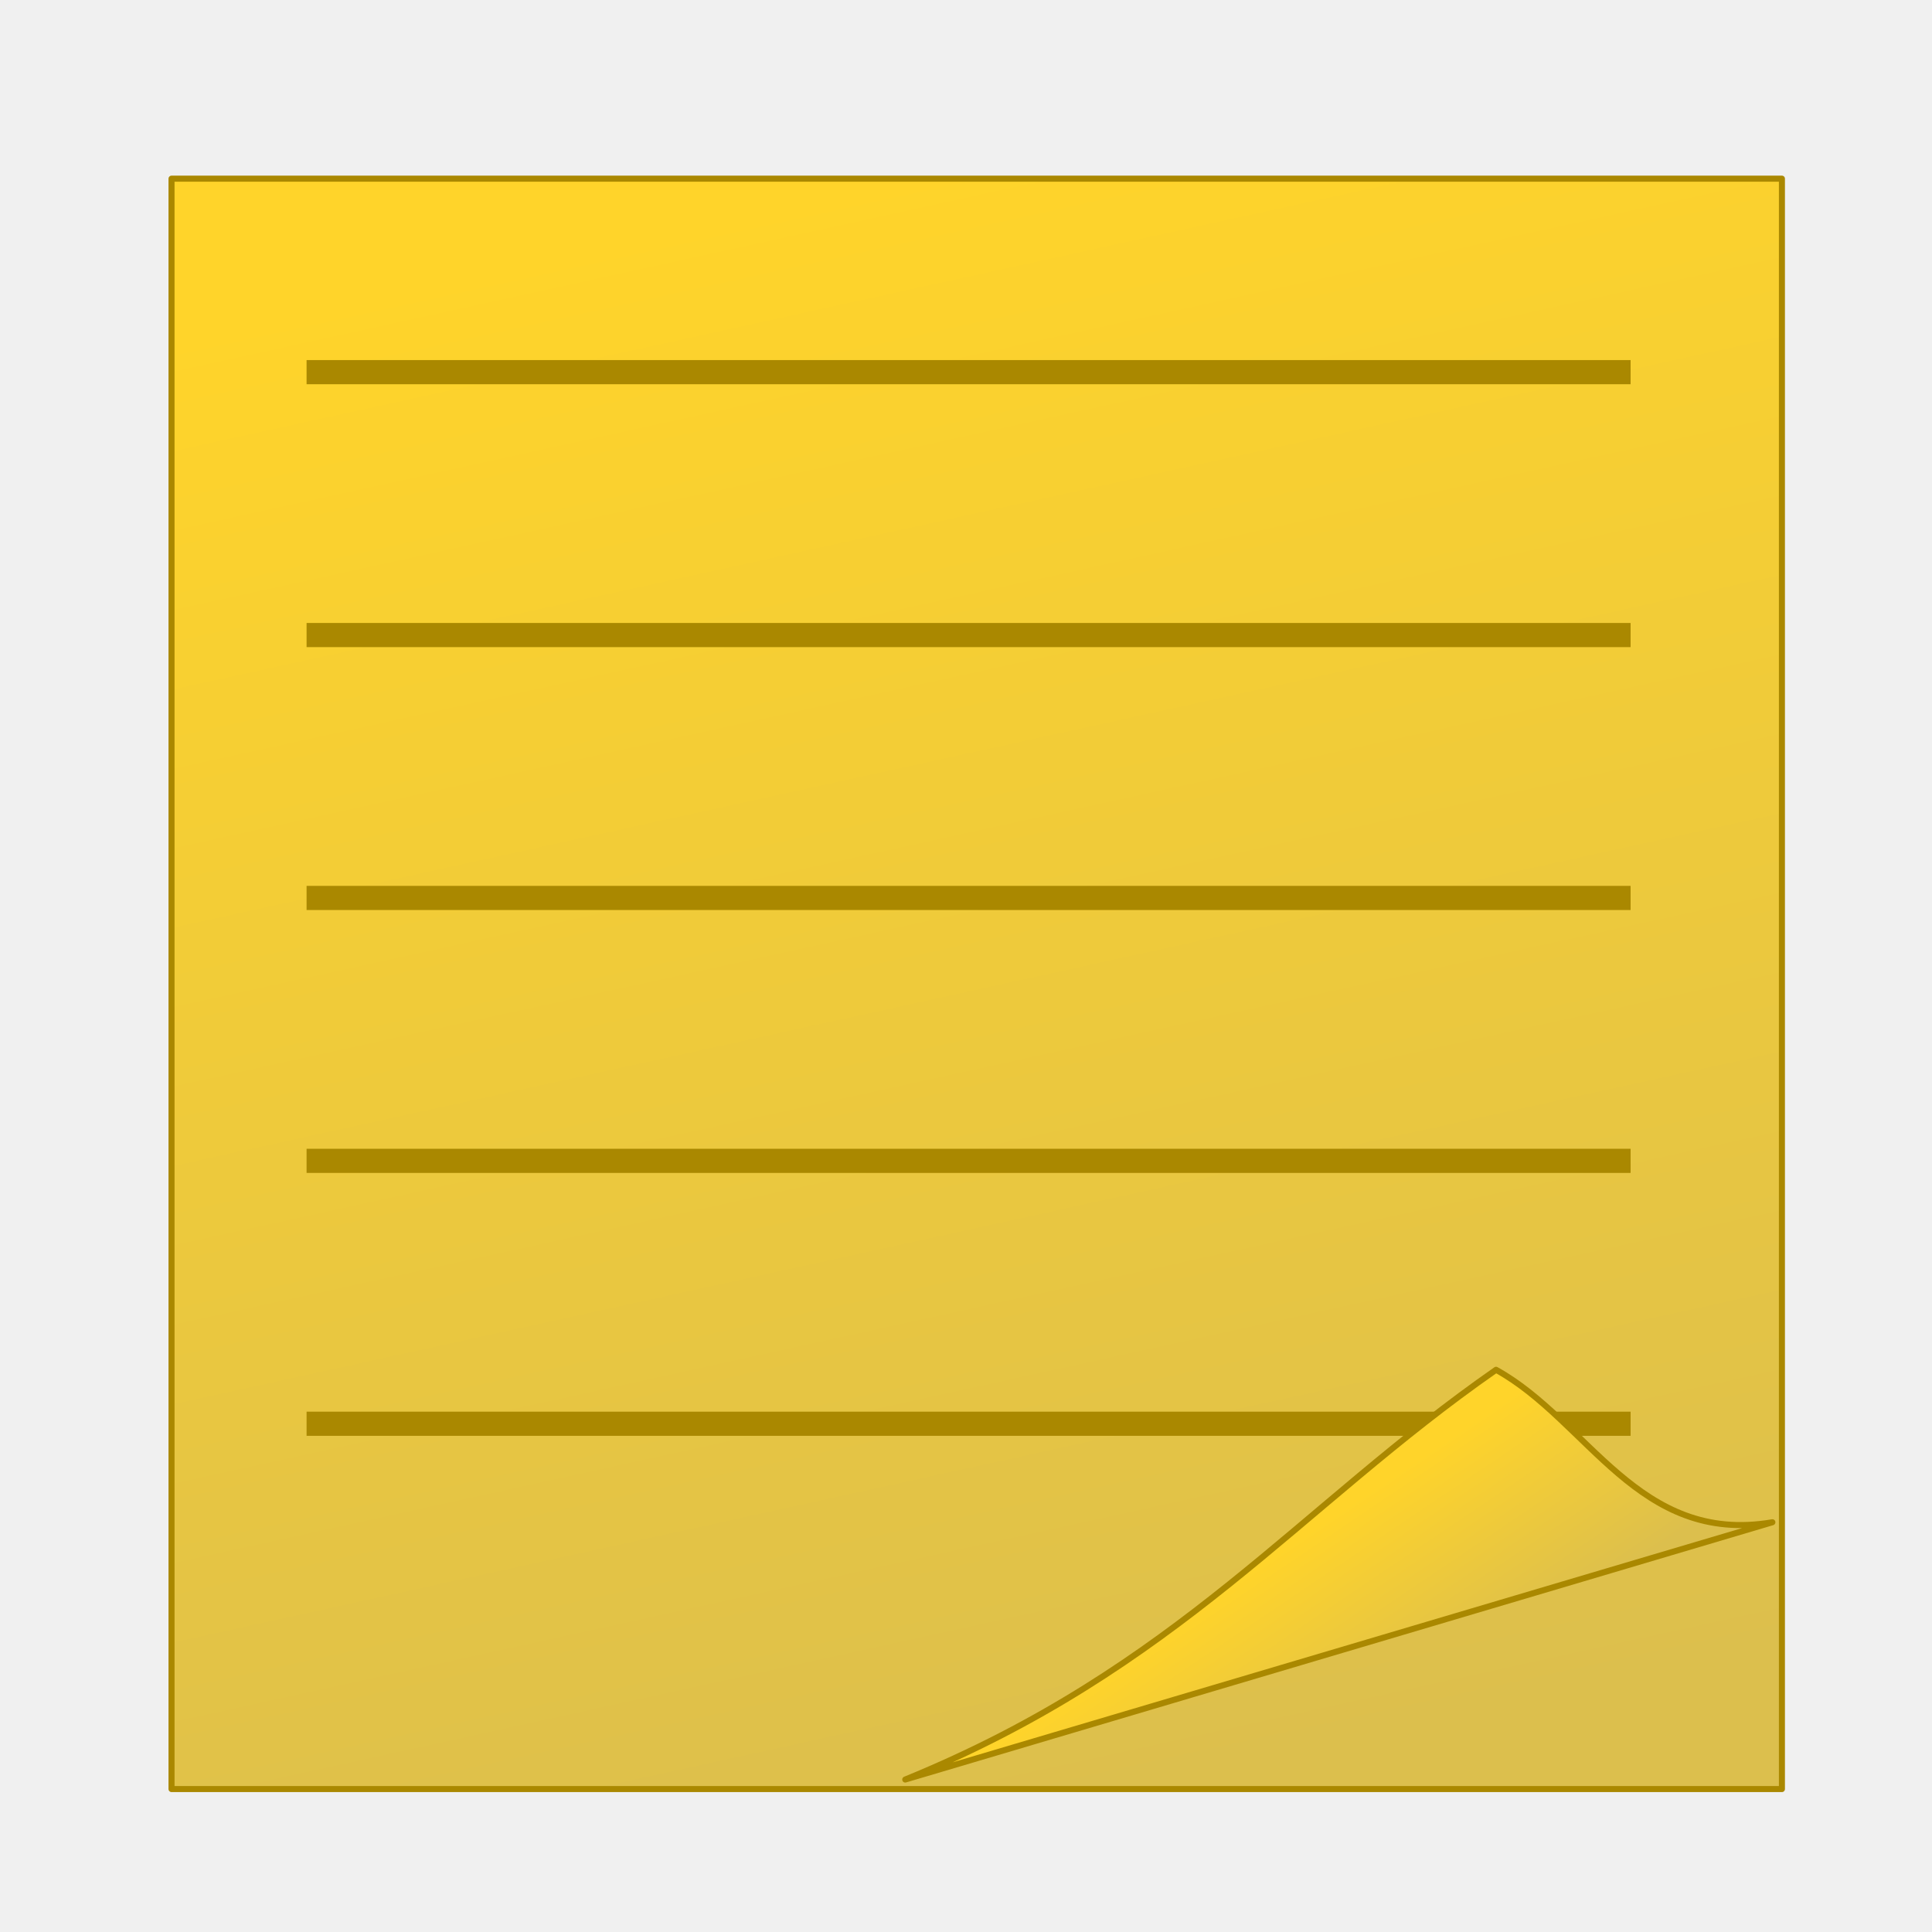
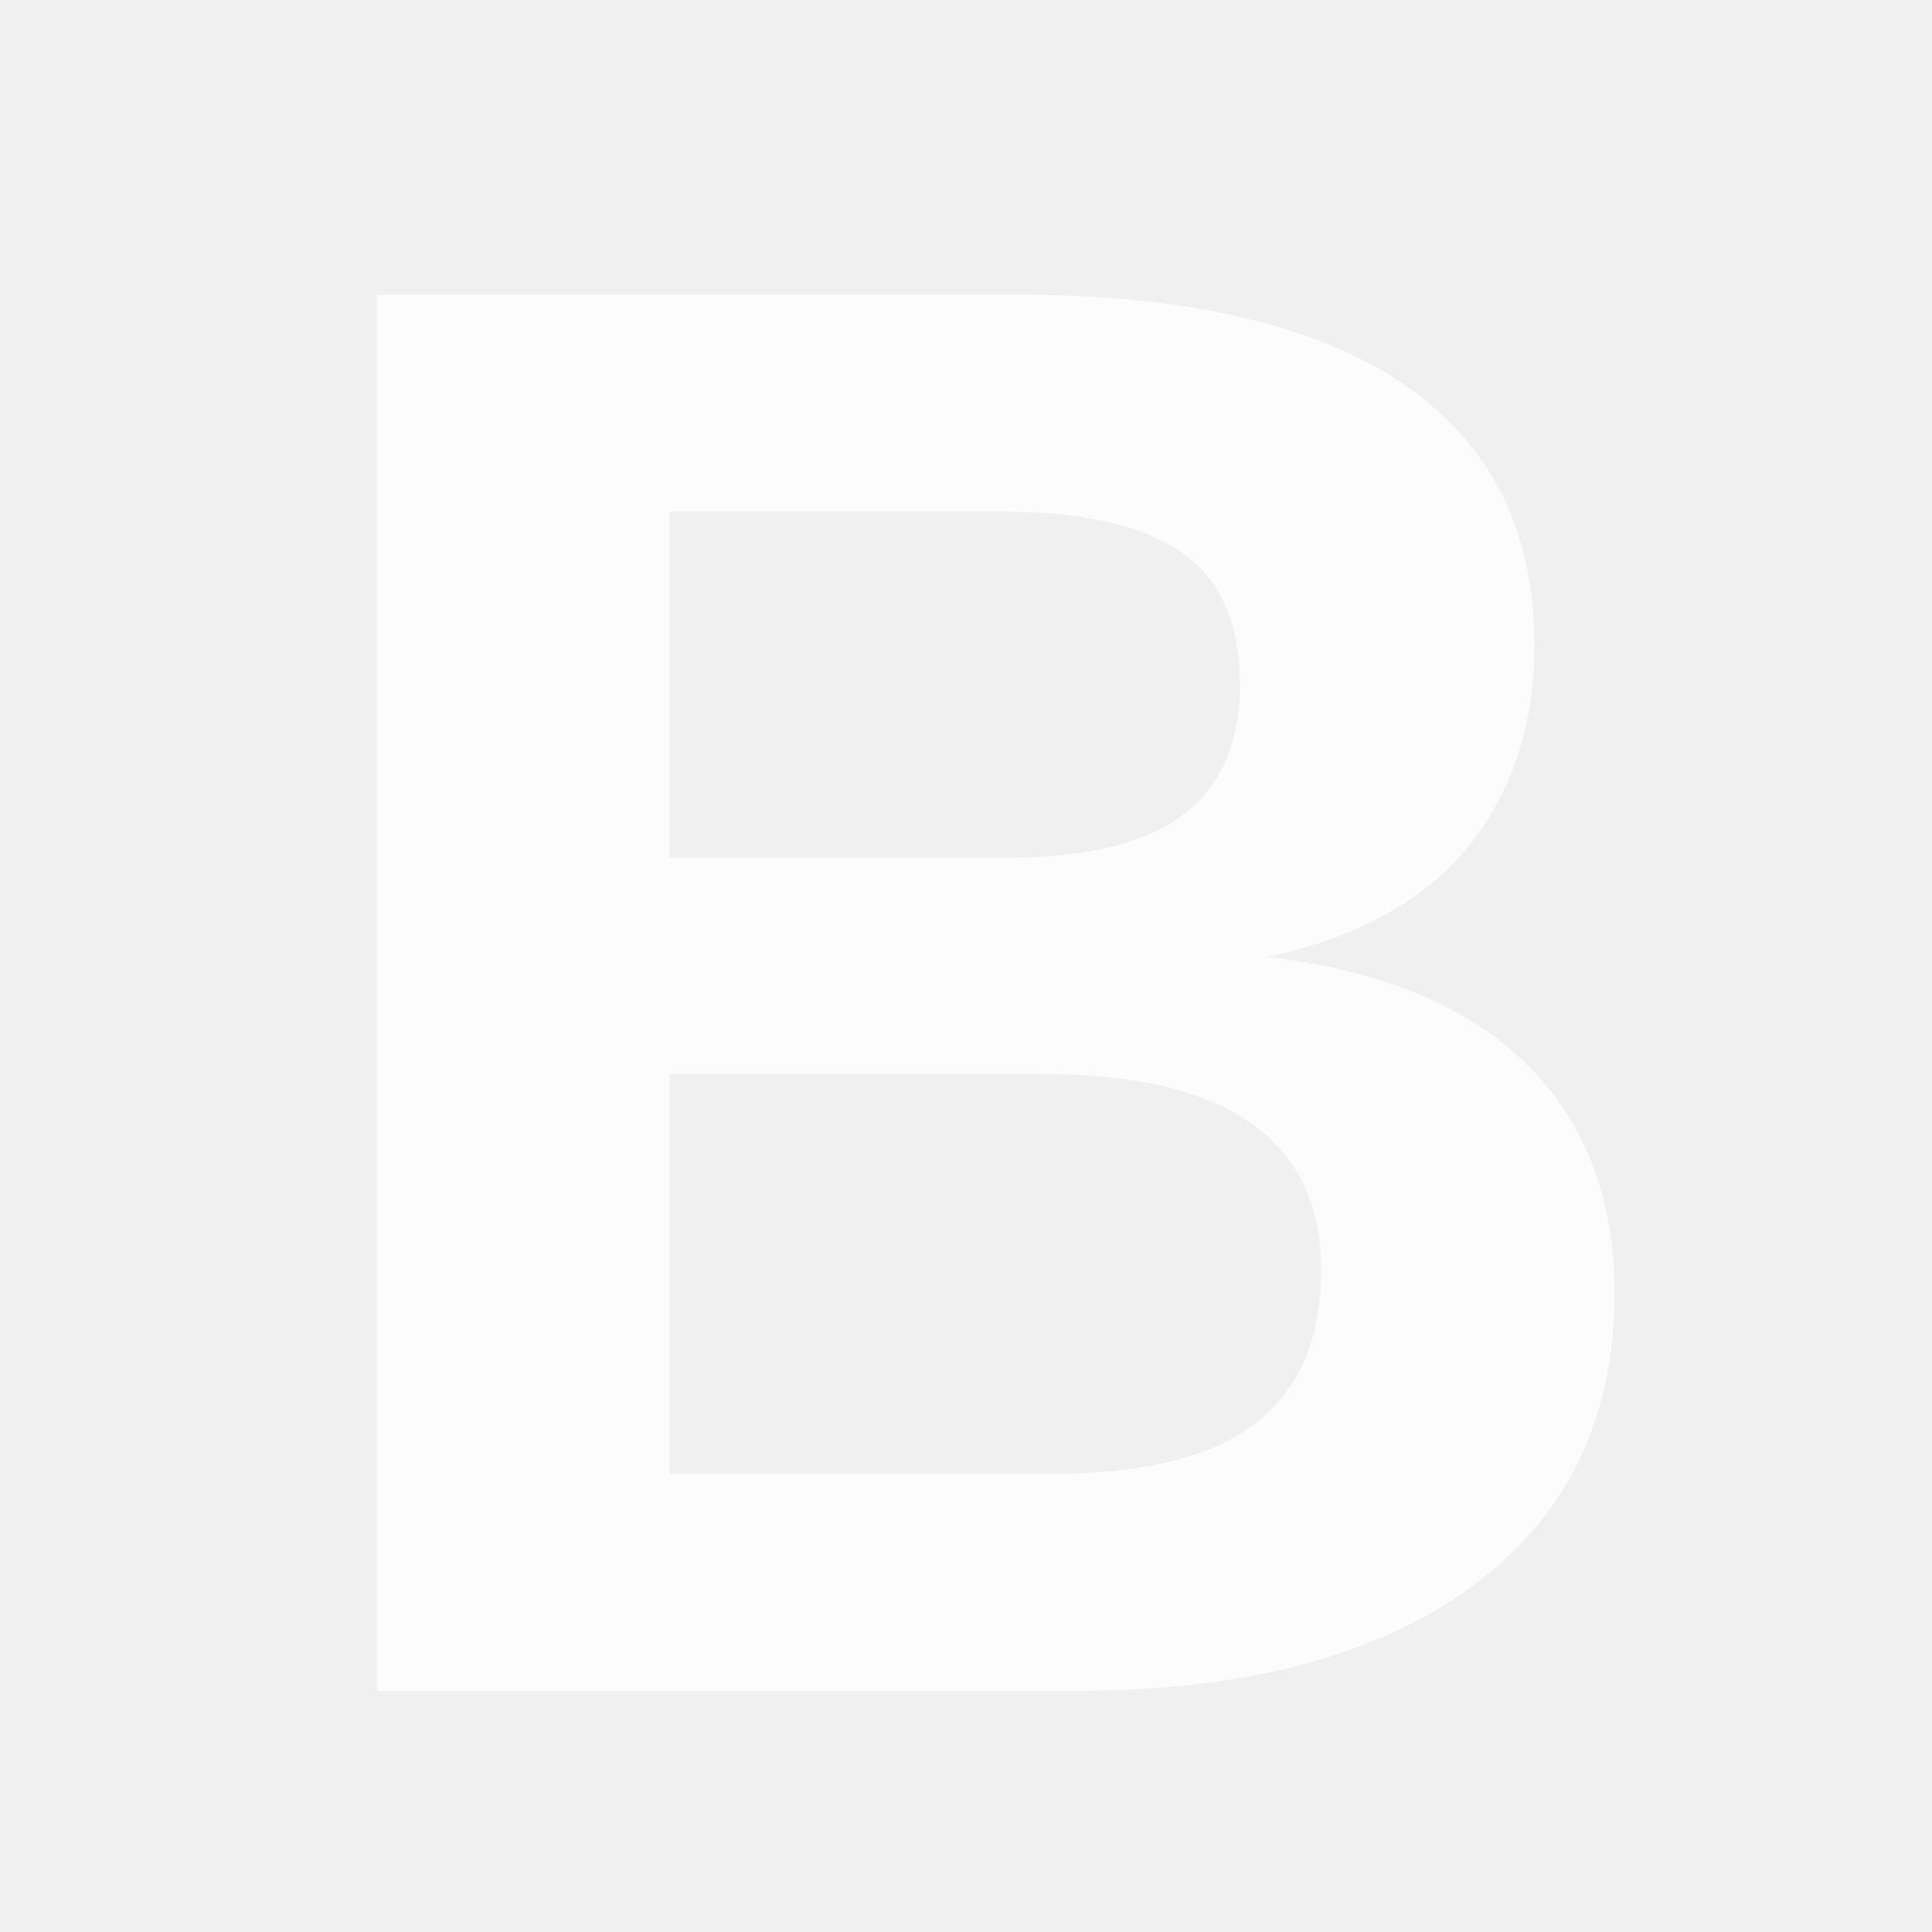
- <svg xmlns="http://www.w3.org/2000/svg" xmlns:xlink="http://www.w3.org/1999/xlink" width="640" height="640" id="svg2" version="1.1">
-   <defs id="defs4">
-     <linearGradient id="linearGradient5876">
-       <stop style="stop-color:#ffd42a;stop-opacity:1;" offset="0" id="stop5878" />
-       <stop style="stop-color:#dcbf4d;stop-opacity:1;" offset="1" id="stop5880" />
-     </linearGradient>
-     <linearGradient id="linearGradient3937">
-       <stop style="stop-color:#162d50;stop-opacity:1;" offset="0" id="stop3939" />
-       <stop id="stop3947" offset="0.138" style="stop-color:#2e5da5;stop-opacity:1;" />
-       <stop style="stop-color:#1c3865;stop-opacity:1;" offset="1" id="stop3941" />
-     </linearGradient>
-     <linearGradient id="linearGradient3929">
-       <stop style="stop-color:#004455;stop-opacity:1;" offset="0" id="stop3931" />
-       <stop id="stop3945" offset="0.5" style="stop-color:#005f76;stop-opacity:1;" />
-       <stop style="stop-color:#007a98;stop-opacity:1;" offset="1" id="stop3933" />
-     </linearGradient>
-     <linearGradient id="linearGradient3921">
-       <stop style="stop-color:#ffffff;stop-opacity:1;" offset="0" id="stop3923" />
-       <stop style="stop-color:#ffffff;stop-opacity:0;" offset="1" id="stop3925" />
-     </linearGradient>
-     <linearGradient id="linearGradient3843">
-       <stop id="stop3845" offset="0" style="stop-color:#333333;stop-opacity:1;" />
-       <stop style="stop-color:#333333;stop-opacity:0.498;" offset="0.244" id="stop3849" />
-       <stop id="stop3847" offset="1" style="stop-color:#333333;stop-opacity:1;" />
-     </linearGradient>
-     <linearGradient id="linearGradient3827">
-       <stop style="stop-color:#989898;stop-opacity:1;" offset="0" id="stop3829" />
-       <stop style="stop-color:#333333;stop-opacity:1;" offset="1" id="stop3831" />
-     </linearGradient>
-     <filter id="filter5773">
-       <feGaussianBlur stdDeviation="14.11" id="feGaussianBlur5775" />
-     </filter>
-     <filter id="filter5829">
-       <feGaussianBlur stdDeviation="19.67" id="feGaussianBlur5831" />
-     </filter>
-     <linearGradient xlink:href="#linearGradient5876" id="linearGradient5882" x1="267.311" y1="63.921" x2="382.948" y2="591.073" gradientUnits="userSpaceOnUse" />
-     <linearGradient xlink:href="#linearGradient5876" id="linearGradient5887" gradientUnits="userSpaceOnUse" x1="490.516" y1="469.038" x2="529.148" y2="526.343" />
-   </defs>
-   <g id="layer1" transform="translate(0,-412.3622)">
-     <g id="g3782" transform="matrix(0.7456478,0,0,0.7456478,84.86081,186.3473)">
-       <g id="g3021">
-         <rect style="fill:url(#linearGradient5882);fill-opacity:1;stroke:#aa8800;stroke-width:2;stroke-linejoin:round;stroke-miterlimit:4;stroke-opacity:1;stroke-dasharray:none" id="rect5874" width="533.465" height="533.465" x="56.819" y="59.186" transform="matrix(1.341116,0,0,1.341116,-113.8082,303.1121)" />
-         <path style="fill:none;stroke:#aa8800;stroke-width:10.729;stroke-linecap:butt;stroke-linejoin:miter;stroke-miterlimit:4;stroke-opacity:1;stroke-dasharray:none" d="m 22.393,935.628 588.211,0" id="path5897" />
-         <path transform="matrix(1.341116,0,0,1.341116,-113.8082,303.1121)" style="fill:url(#linearGradient5887);fill-opacity:1;stroke:#aa8800;stroke-width:2;stroke-linejoin:round;stroke-miterlimit:4;stroke-opacity:1" d="m 495.586,453.761 c 30.514,16.835 47.044,58.141 91.541,50.506 l -287.25,85.228 c 90.321,-36.883 130.635,-90.435 195.709,-135.734 z" id="rect5884" />
-         <path style="fill:none;stroke:#aa8800;stroke-width:10.729;stroke-linecap:butt;stroke-linejoin:miter;stroke-miterlimit:4;stroke-opacity:1;stroke-dasharray:none" d="m 22.393,468.445 588.211,0" id="path5889" />
-         <path id="path5891" d="m 22.393,585.241 588.211,0" style="fill:none;stroke:#aa8800;stroke-width:10.729;stroke-linecap:butt;stroke-linejoin:miter;stroke-miterlimit:4;stroke-opacity:1;stroke-dasharray:none" />
-         <path style="fill:none;stroke:#aa8800;stroke-width:10.729;stroke-linecap:butt;stroke-linejoin:miter;stroke-miterlimit:4;stroke-opacity:1;stroke-dasharray:none" d="m 22.393,702.036 588.211,0" id="path5893" />
-         <path id="path5895" d="m 22.393,818.832 588.211,0" style="fill:none;stroke:#aa8800;stroke-width:10.729;stroke-linecap:butt;stroke-linejoin:miter;stroke-miterlimit:4;stroke-opacity:1;stroke-dasharray:none" />
-       </g>
-     </g>
+ <svg xmlns="http://www.w3.org/2000/svg" width="32" height="32" id="svg2" version="1.1">
+   <defs id="defs4" />
+   <g id="layer1" transform="translate(0,-1020.362)">
+     <text xml:space="preserve" style="font-size:33.611px;font-style:normal;font-variant:normal;font-weight:bold;font-stretch:normal;line-height:125%;letter-spacing:0px;word-spacing:0px;fill:#ffffff;fill-opacity:1;stroke:none;font-family:Arial;-inkscape-font-specification:Arial Bold;opacity:0.8" x="3.993" y="1048.369" id="text2993">
+       <tspan id="tspan2995" x="3.993" y="1048.369">B</tspan>
+     </text>
  </g>
</svg>
